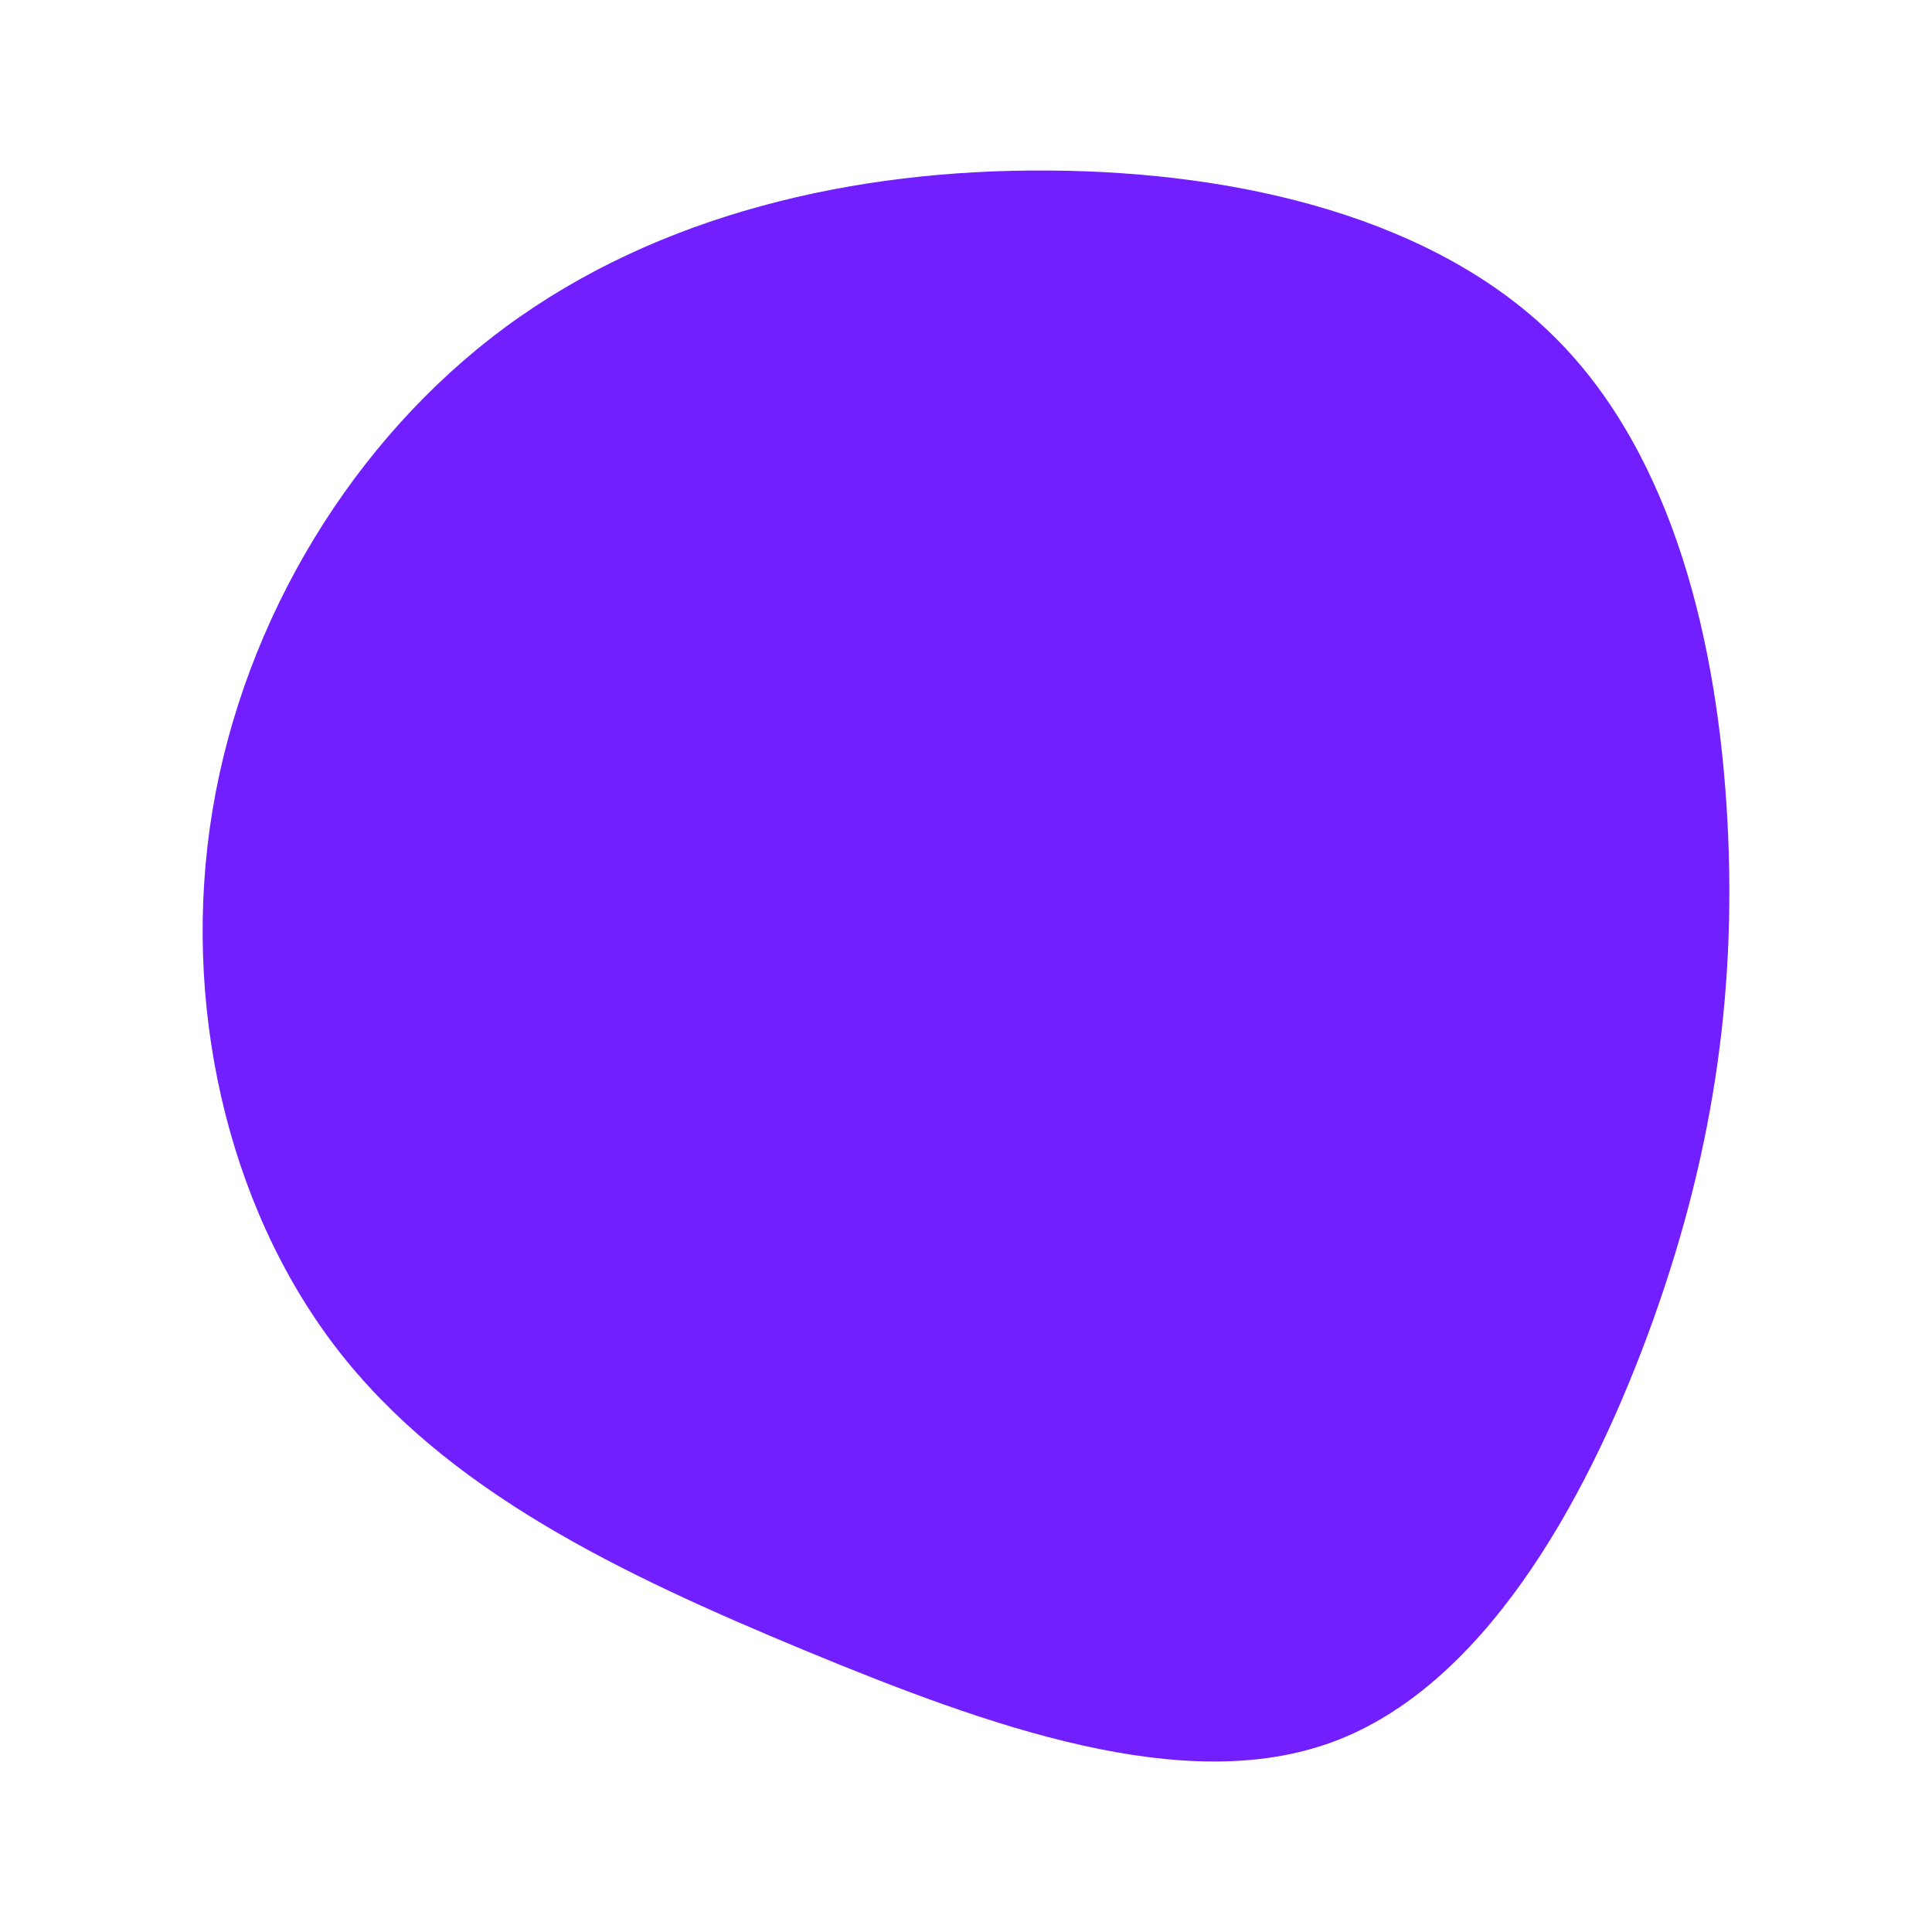
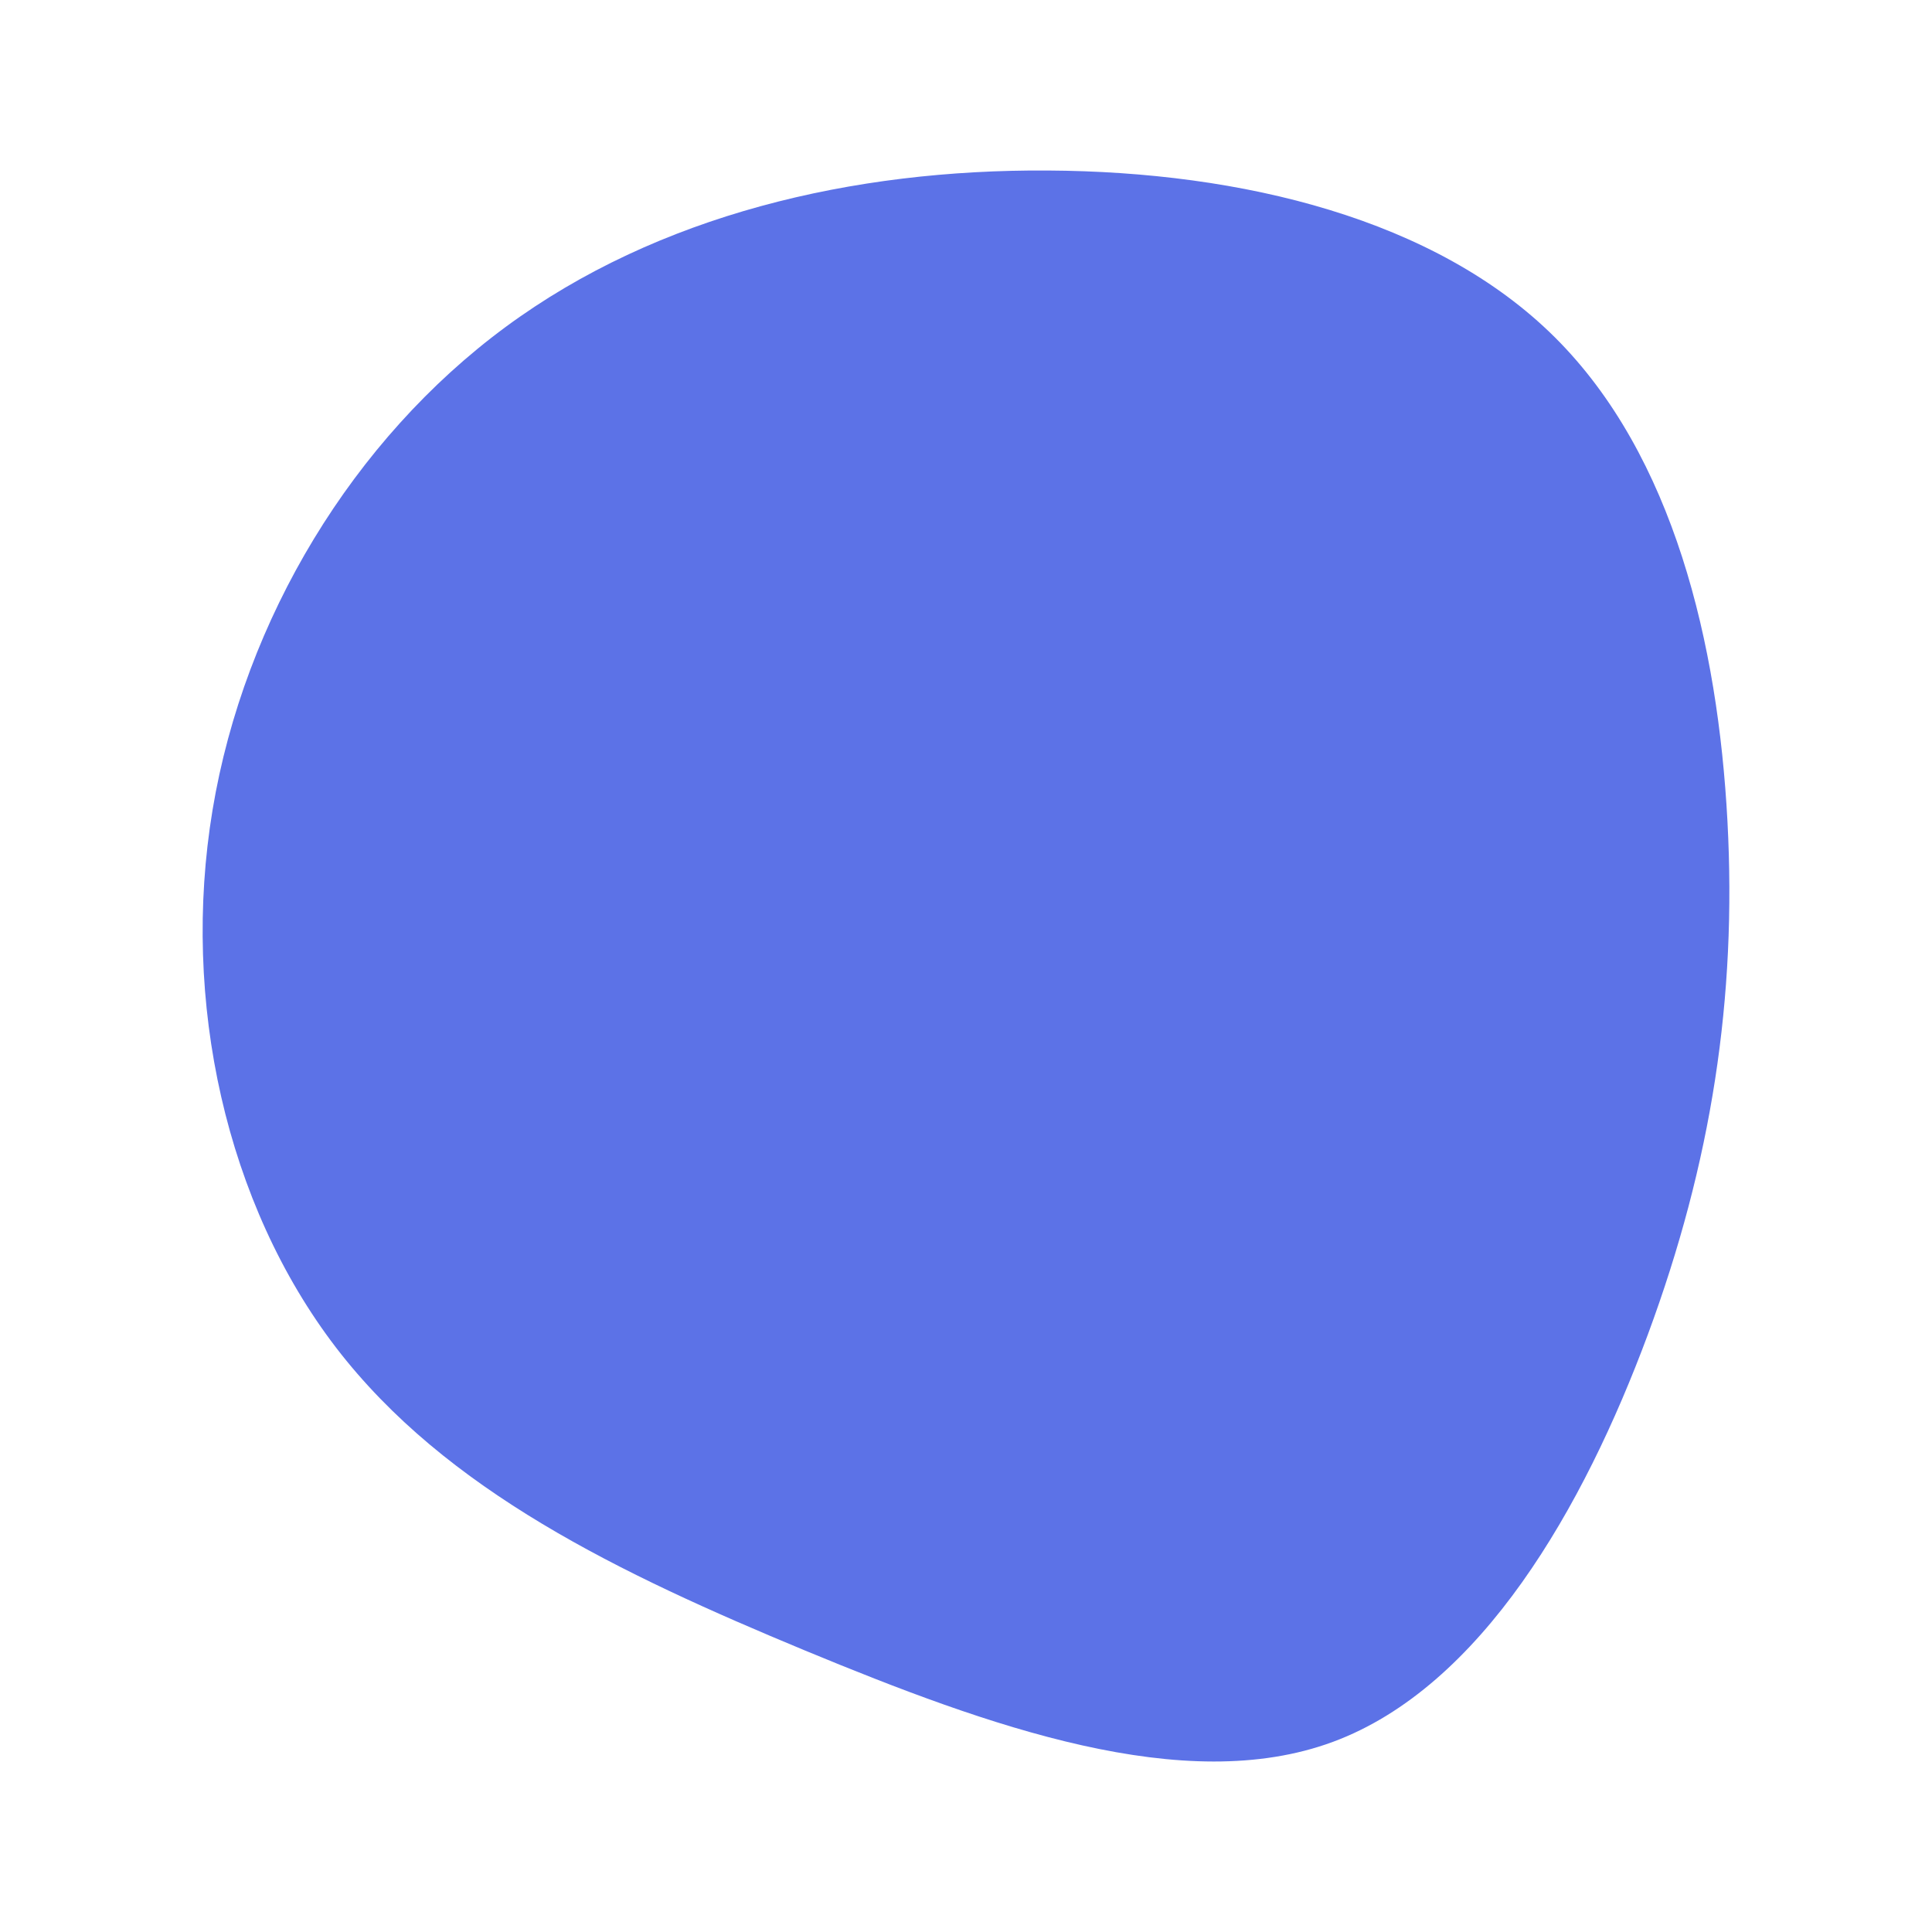
<svg xmlns="http://www.w3.org/2000/svg" id="visual" viewBox="0 0 900 900" width="900" height="900" version="1.1">
  <rect x="0" y="0" width="900" height="900" fill="transparent" />
  <g transform="translate(488.5128 446.7312)">
-     <path d="M235.8 -289.6C291.2 -234.5 311.8 -146.6 316.2 -64.2C320.6 18.1 308.8 94.8 279.1 175C249.3 255.3 201.6 339.1 132.4 364.7C63.2 390.3 -27.6 357.7 -113.6 322.1C-199.6 286.4 -280.8 247.7 -332 181C-383.1 114.3 -404.3 19.7 -389.5 -69.4C-374.7 -158.5 -323.9 -242.1 -253 -294.4C-182.1 -346.7 -91.1 -367.9 -0.4 -367.3C90.2 -366.8 180.4 -344.7 235.8 -289.6" fill="#711fff" />
+     <path d="M235.8 -289.6C291.2 -234.5 311.8 -146.6 316.2 -64.2C320.6 18.1 308.8 94.8 279.1 175C249.3 255.3 201.6 339.1 132.4 364.7C63.2 390.3 -27.6 357.7 -113.6 322.1C-199.6 286.4 -280.8 247.7 -332 181C-383.1 114.3 -404.3 19.7 -389.5 -69.4C-374.7 -158.5 -323.9 -242.1 -253 -294.4C-182.1 -346.7 -91.1 -367.9 -0.4 -367.3C90.2 -366.8 180.4 -344.7 235.8 -289.6" fill="rgb(92, 114, 231)" />
  </g>
</svg>
